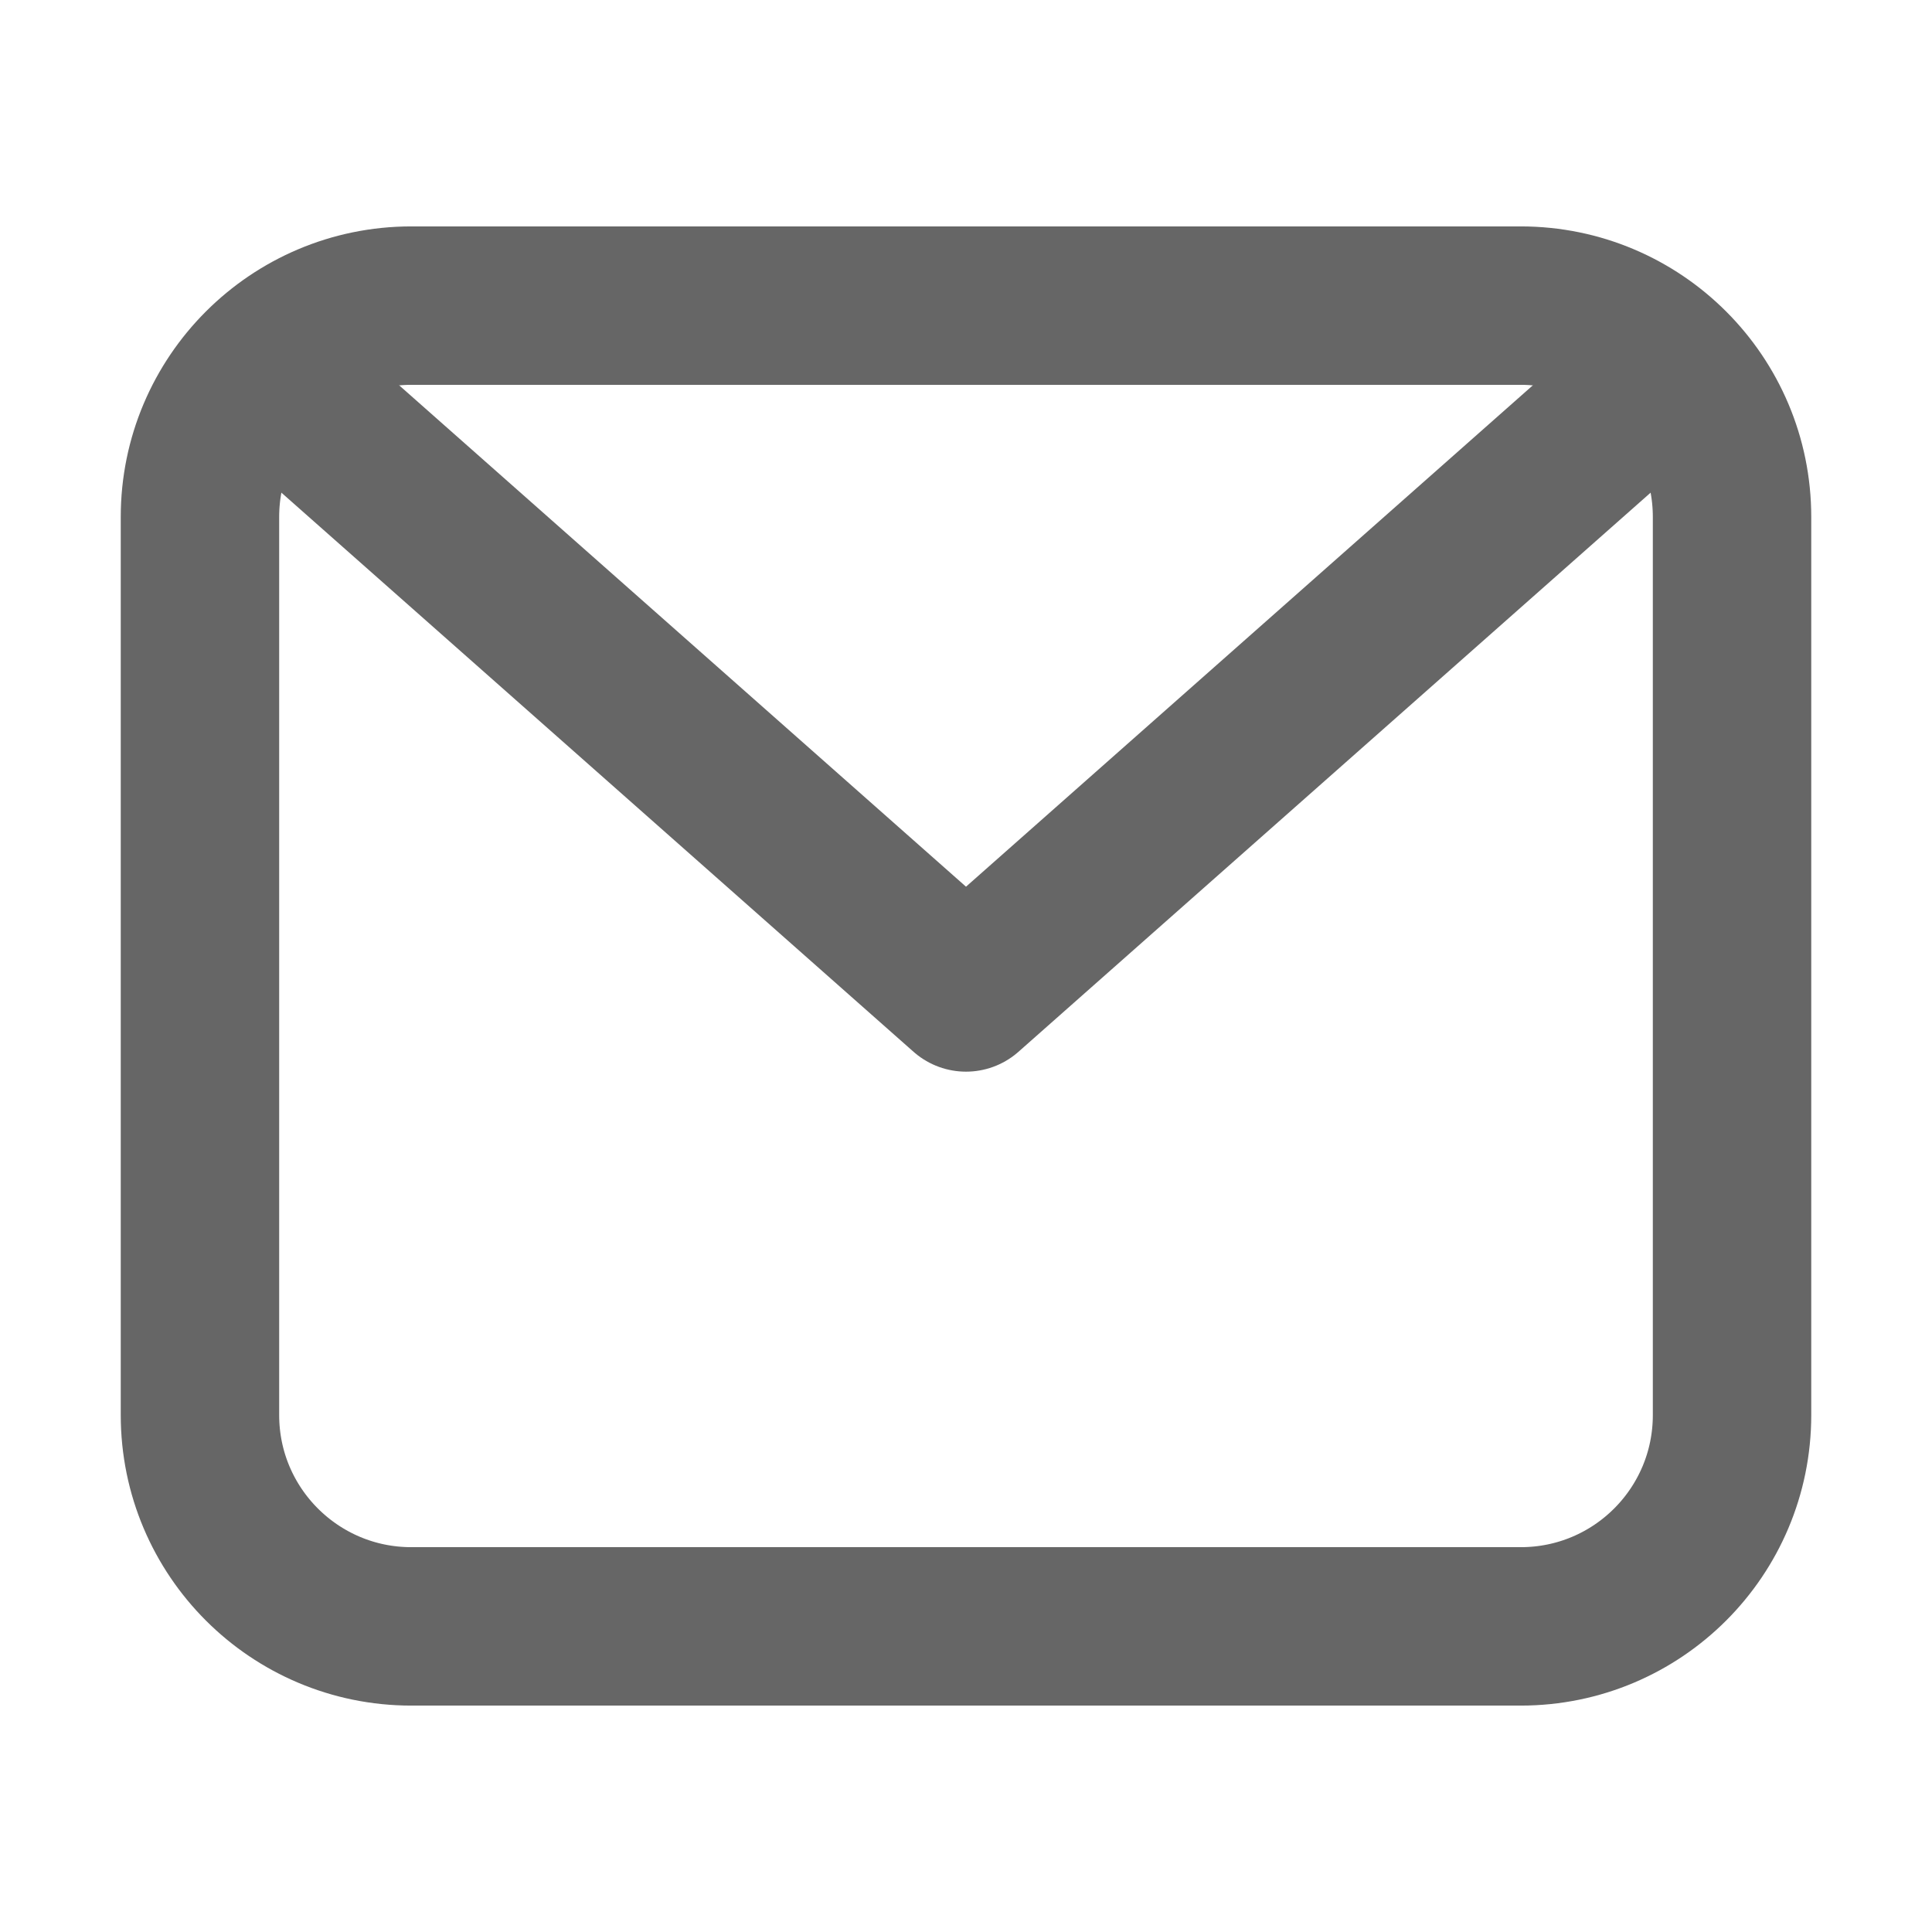
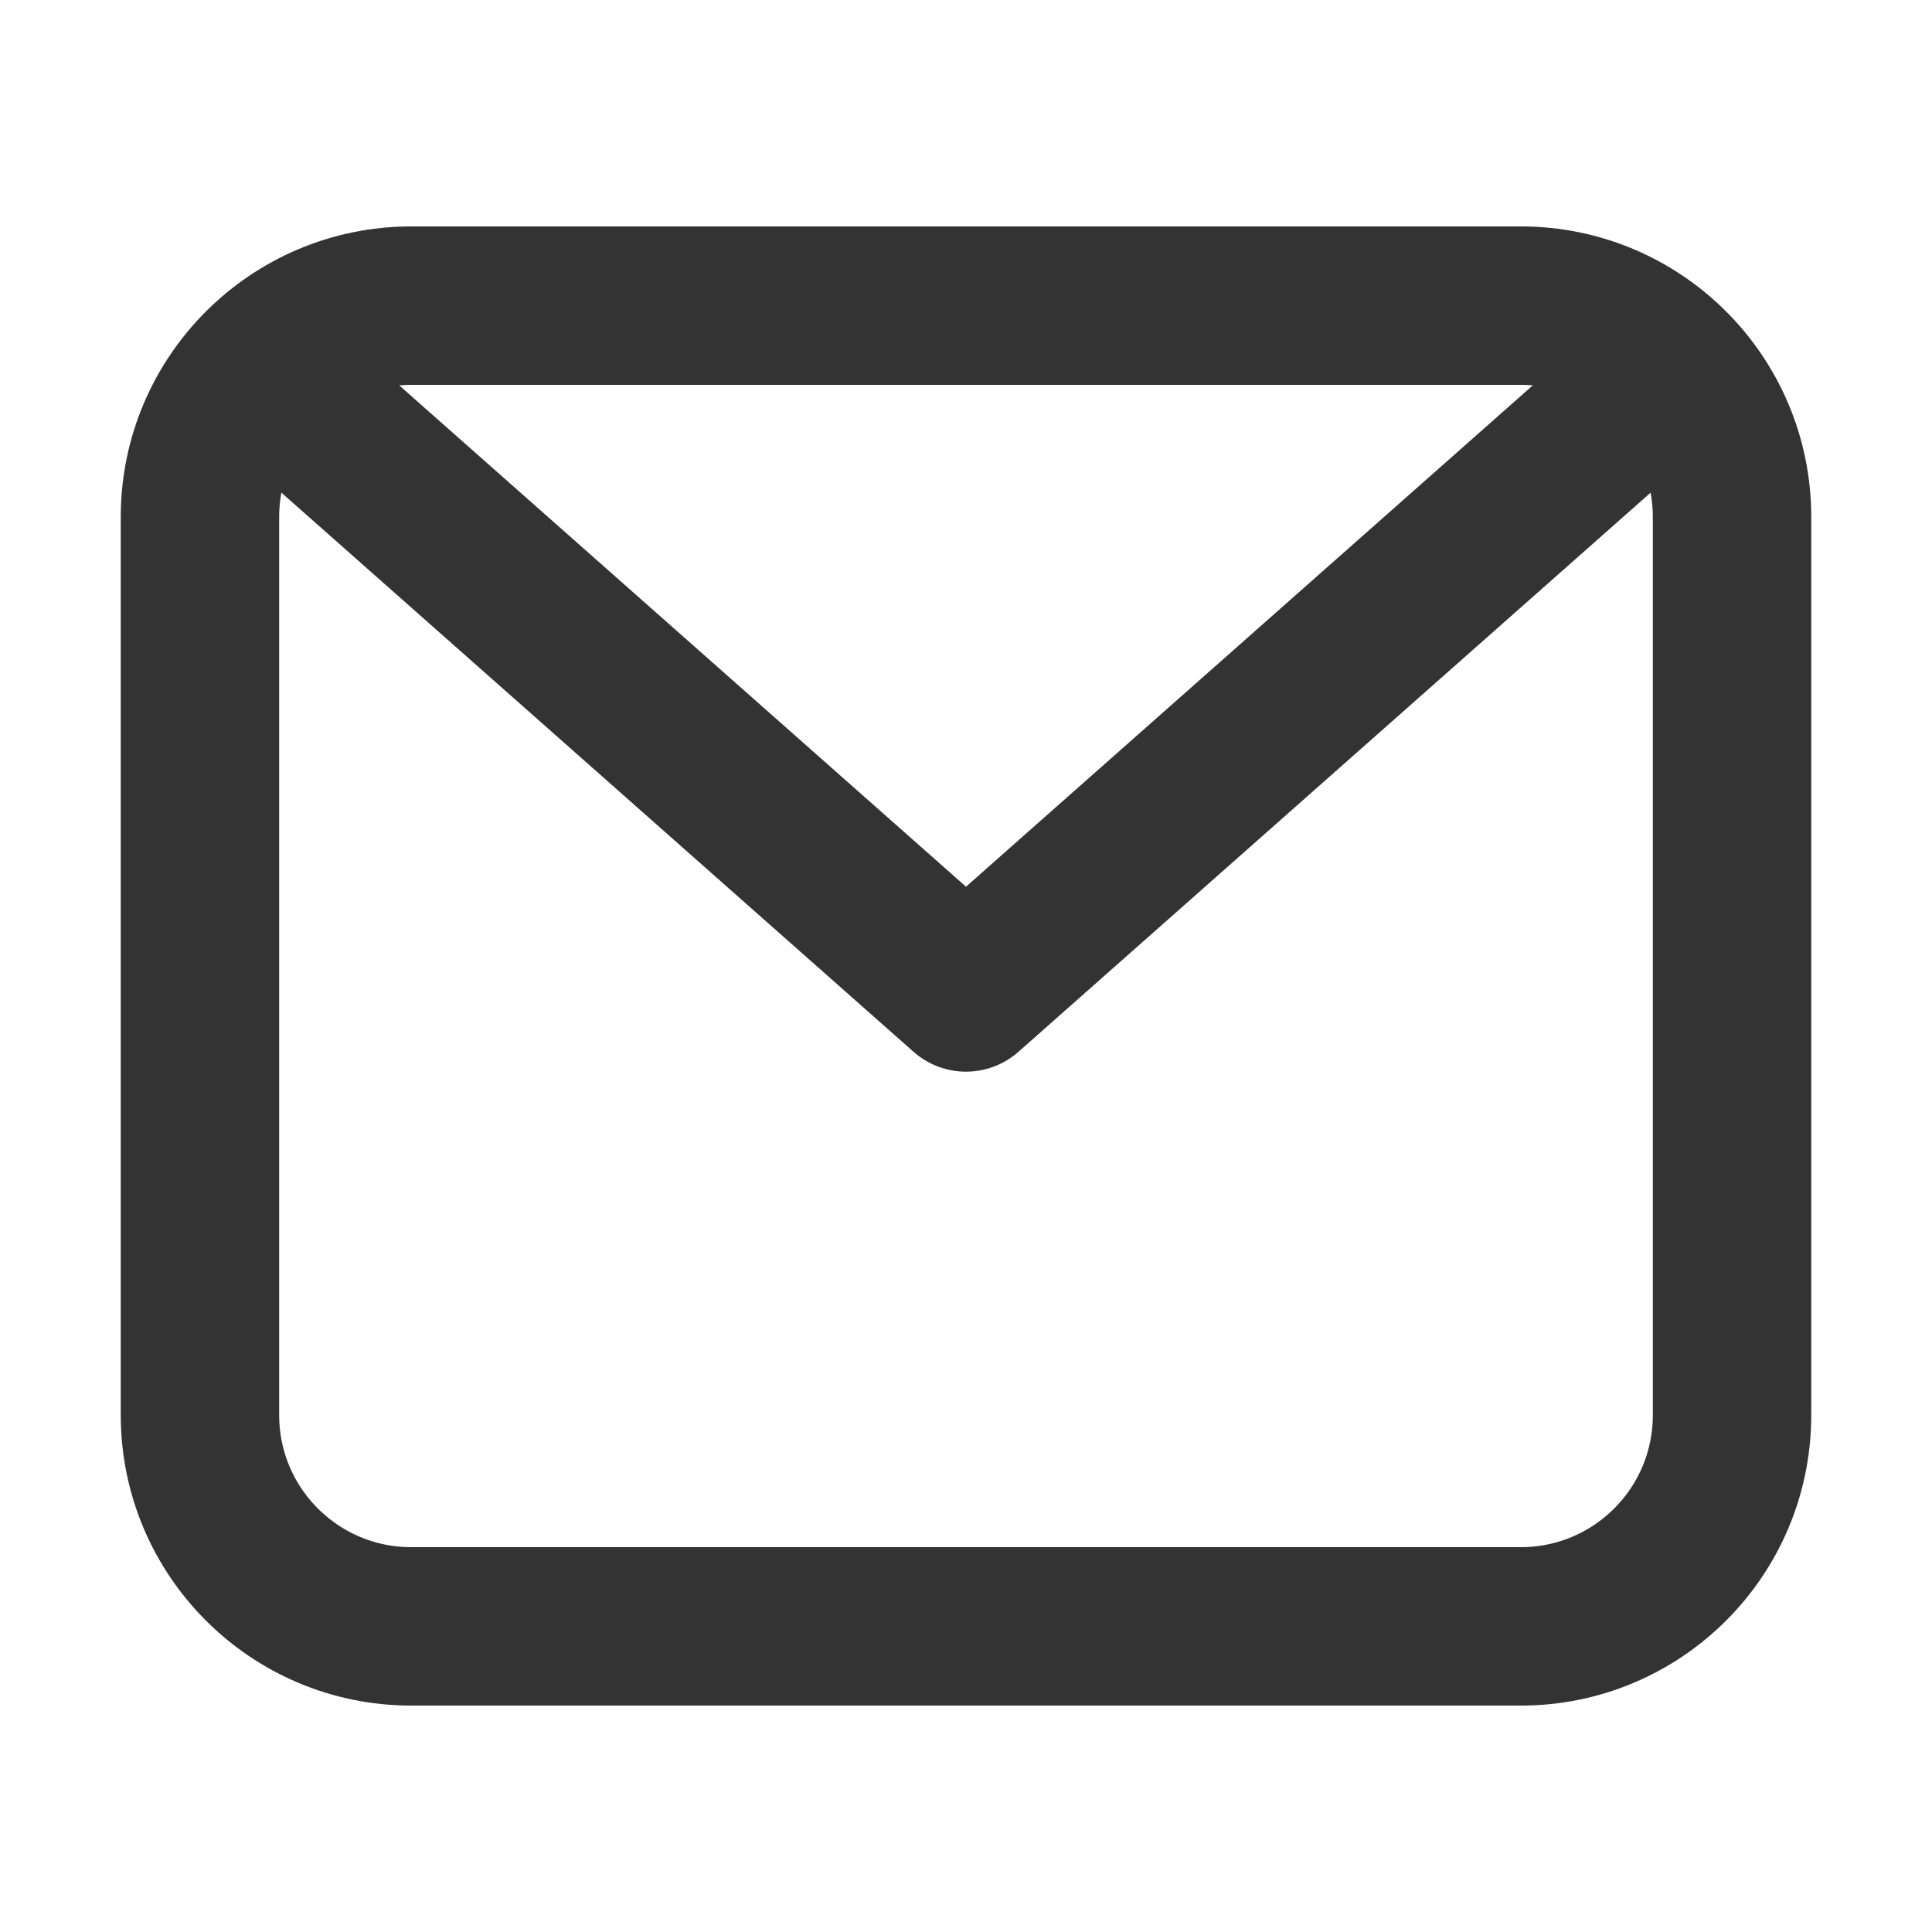
<svg xmlns="http://www.w3.org/2000/svg" width="16" height="16" fill="none" viewBox="0 0 16 16" version="1.1" id="svg6">
  <defs id="defs10" />
-   <path stroke="currentColor" stroke-linecap="round" stroke-linejoin="round" stroke-width="1.312" d="m 1.656,4.281 c 0,-0.966 0.784,-1.75 1.75,-1.75 h 9.188 c 0.967,0 1.75,0.784 1.75,1.75 v 7.438 c 0,0.967 -0.783,1.75 -1.75,1.75 h -9.188 c -0.966,0 -1.75,-0.783 -1.75,-1.75 z" id="path2" style="stroke:#666666;stroke-opacity:1" />
-   <path stroke="currentColor" stroke-linecap="round" stroke-linejoin="round" stroke-width="1.312" d="M 2.312,3.188 8,8.219 13.688,3.188" id="path4" style="stroke:#666666;stroke-opacity:1" />
+   <path stroke="currentColor" stroke-linecap="round" stroke-linejoin="round" stroke-width="1.312" d="m 1.656,4.281 c 0,-0.966 0.784,-1.75 1.75,-1.75 h 9.188 c 0.967,0 1.75,0.784 1.75,1.75 v 7.438 c 0,0.967 -0.783,1.75 -1.75,1.75 h -9.188 c -0.966,0 -1.75,-0.783 -1.75,-1.75 z" id="path2" style="stroke:#333333;stroke-opacity:1" />
+   <path stroke="currentColor" stroke-linecap="round" stroke-linejoin="round" stroke-width="1.312" d="M 2.312,3.188 8,8.219 13.688,3.188" id="path4" style="stroke:#333333;stroke-opacity:1" />
</svg>
